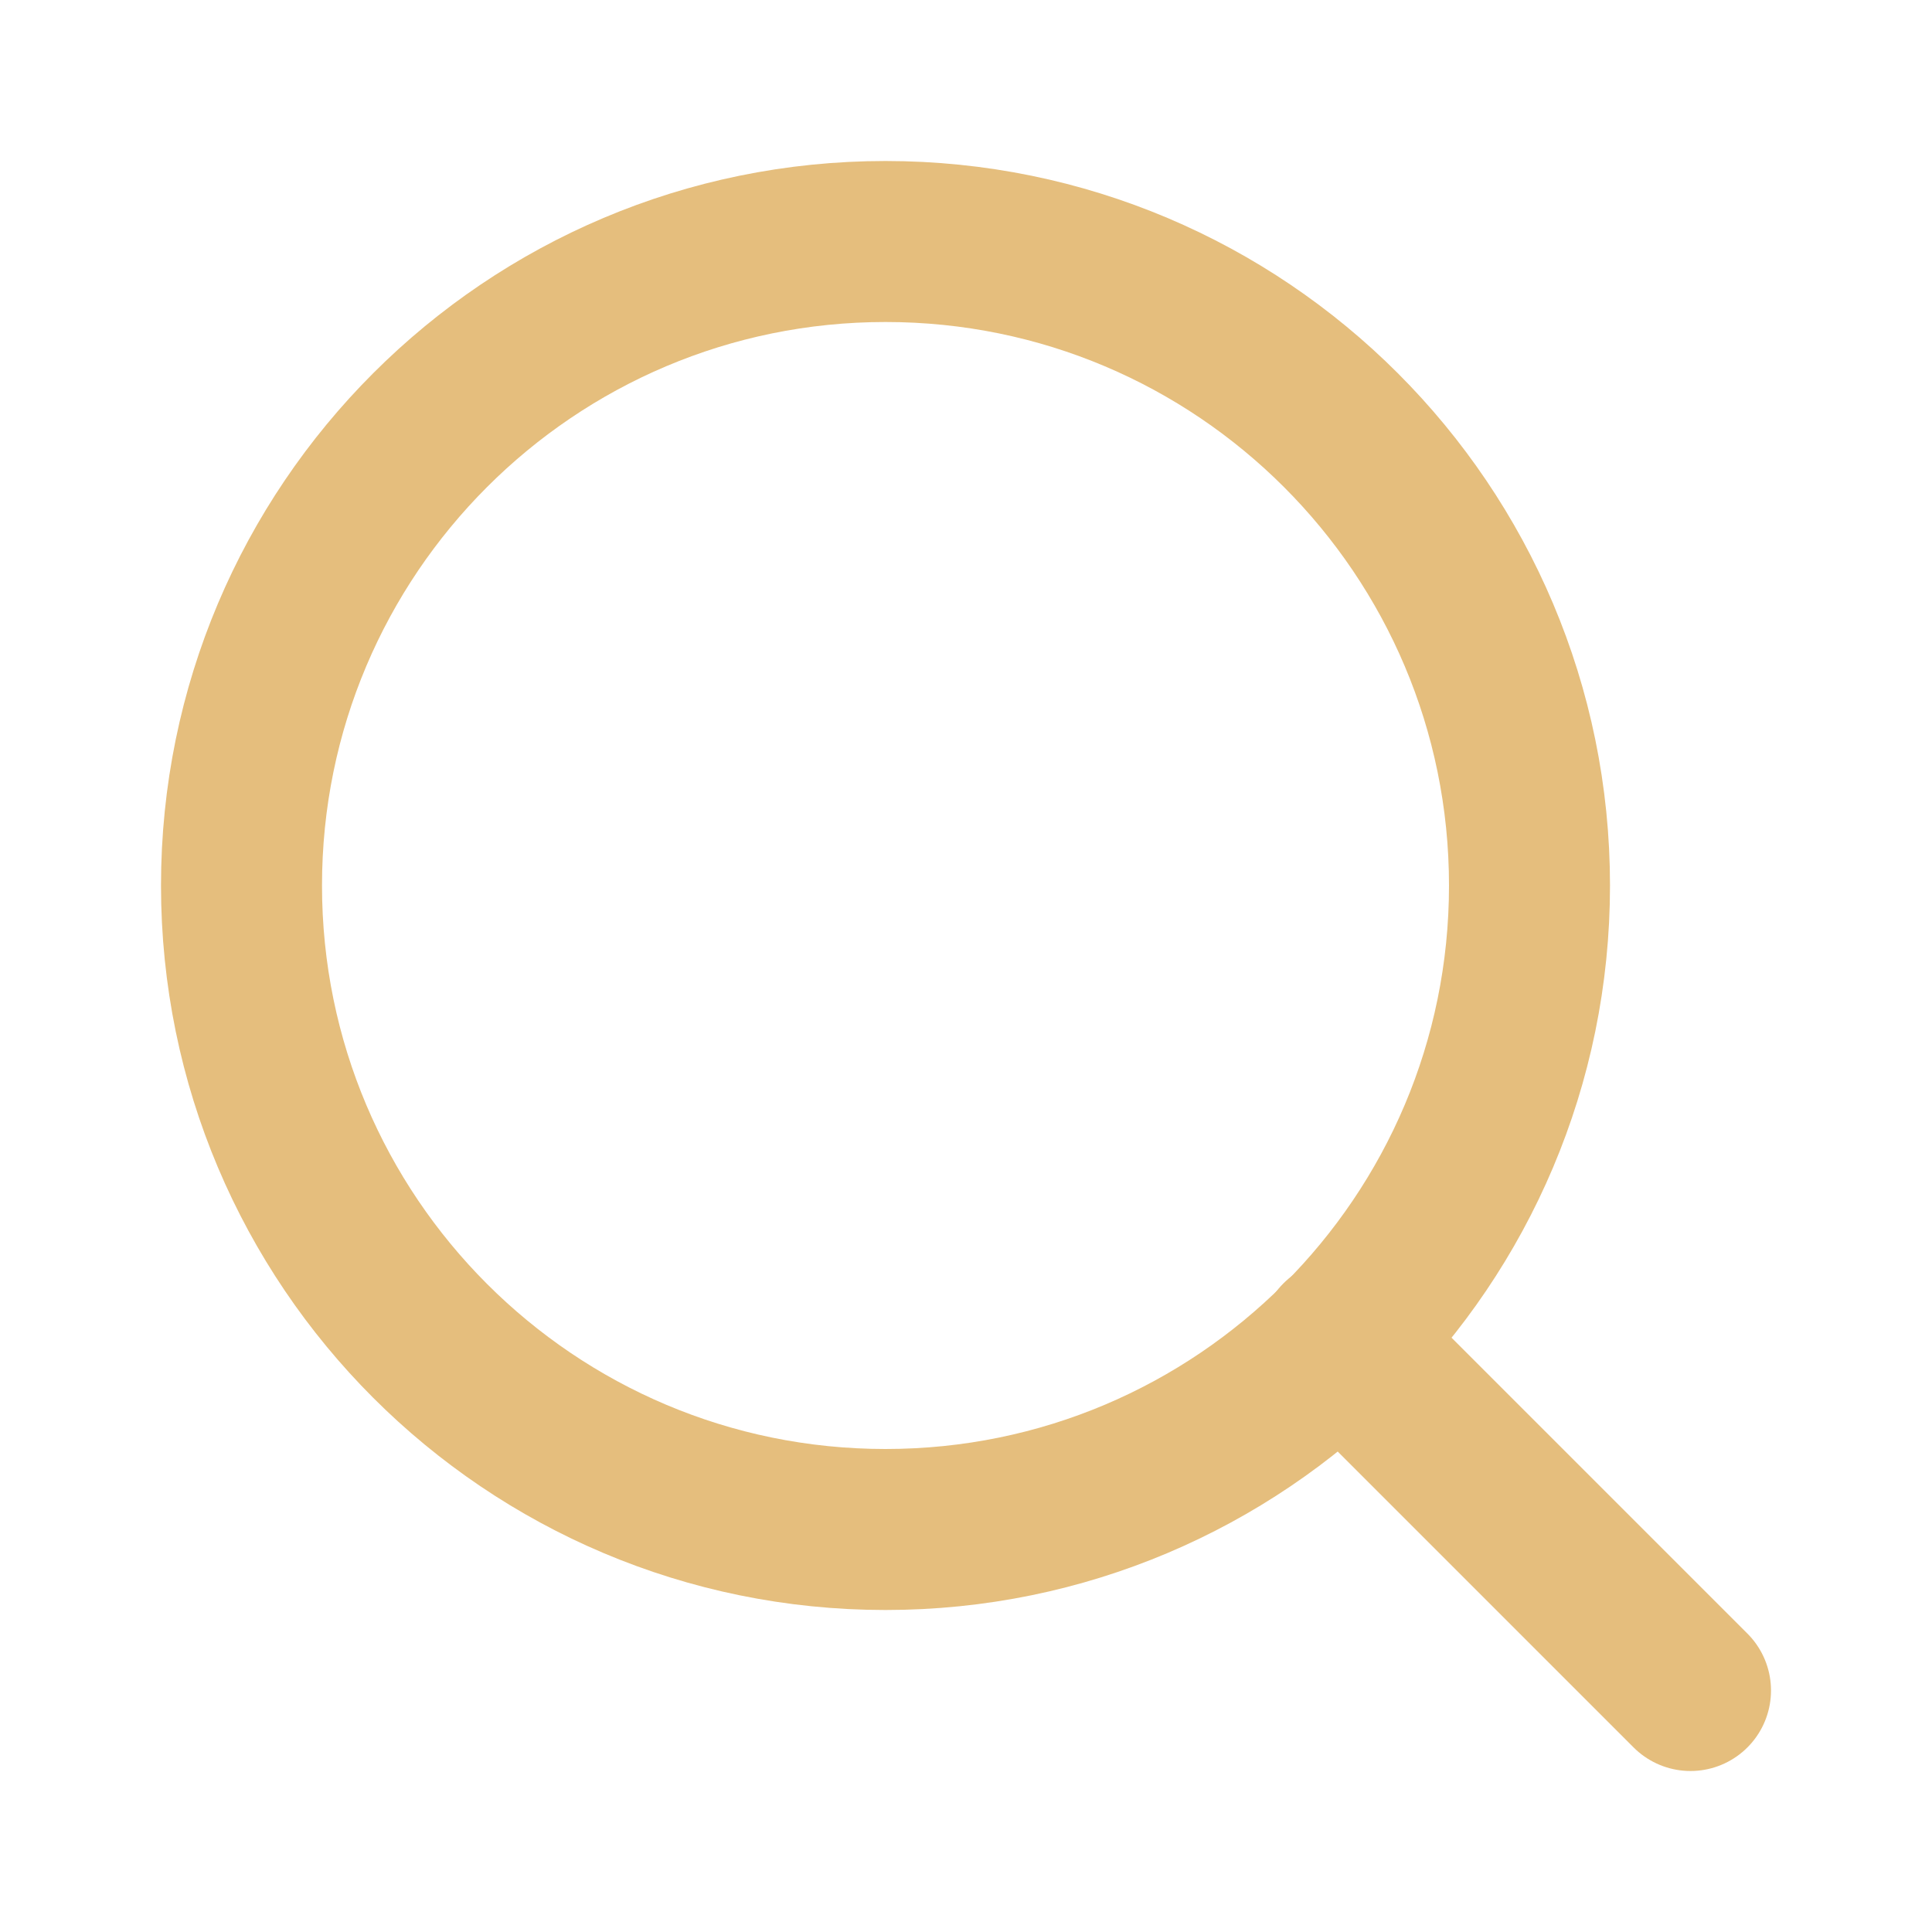
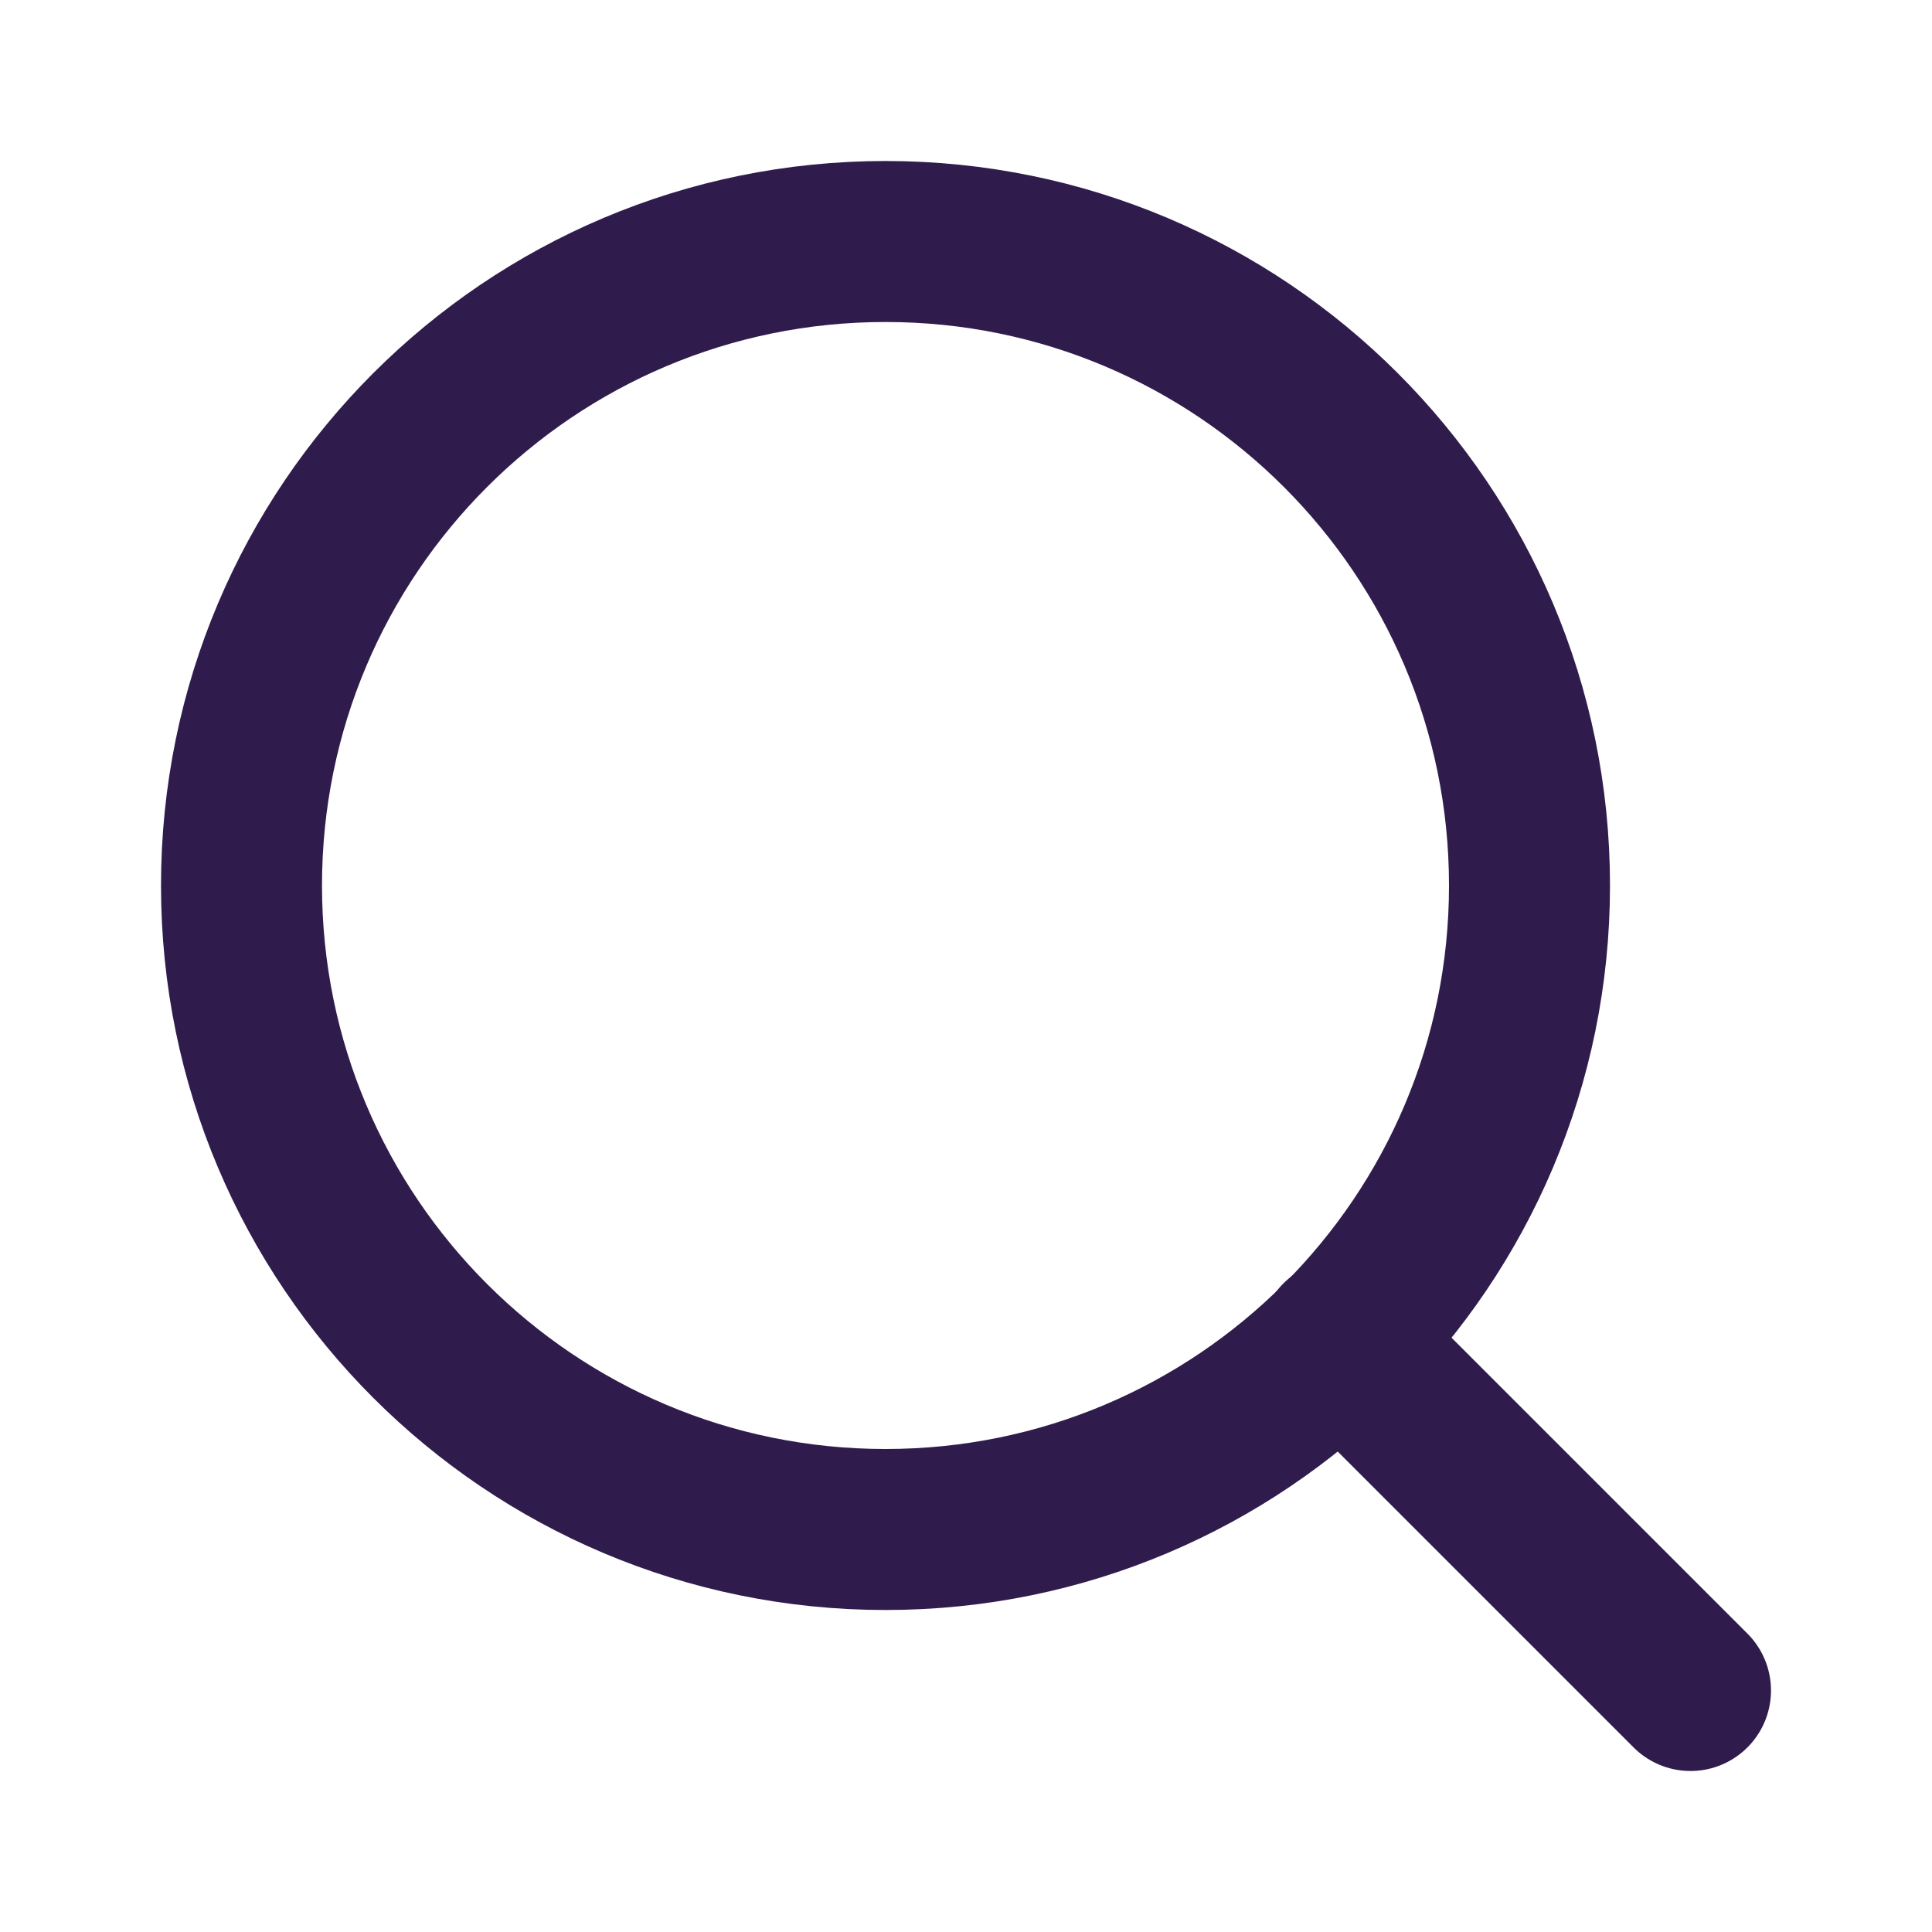
- <svg xmlns="http://www.w3.org/2000/svg" width="24" height="24" viewBox="0 0 24 24" fill="none" stroke="#E5BE7D" stroke-width="2" stroke-linecap="round" stroke-linejoin="round" class="feather feather-search">
+ <svg xmlns="http://www.w3.org/2000/svg" width="24" height="24" viewBox="0 0 24 24" fill="none" stroke="#2F1C4C" stroke-width="2" stroke-linecap="round" stroke-linejoin="round" class="feather feather-search">
  <circle cx="11" cy="11" r="8" />
  <line x1="21" y1="21" x2="16.65" y2="16.65" />
</svg>
